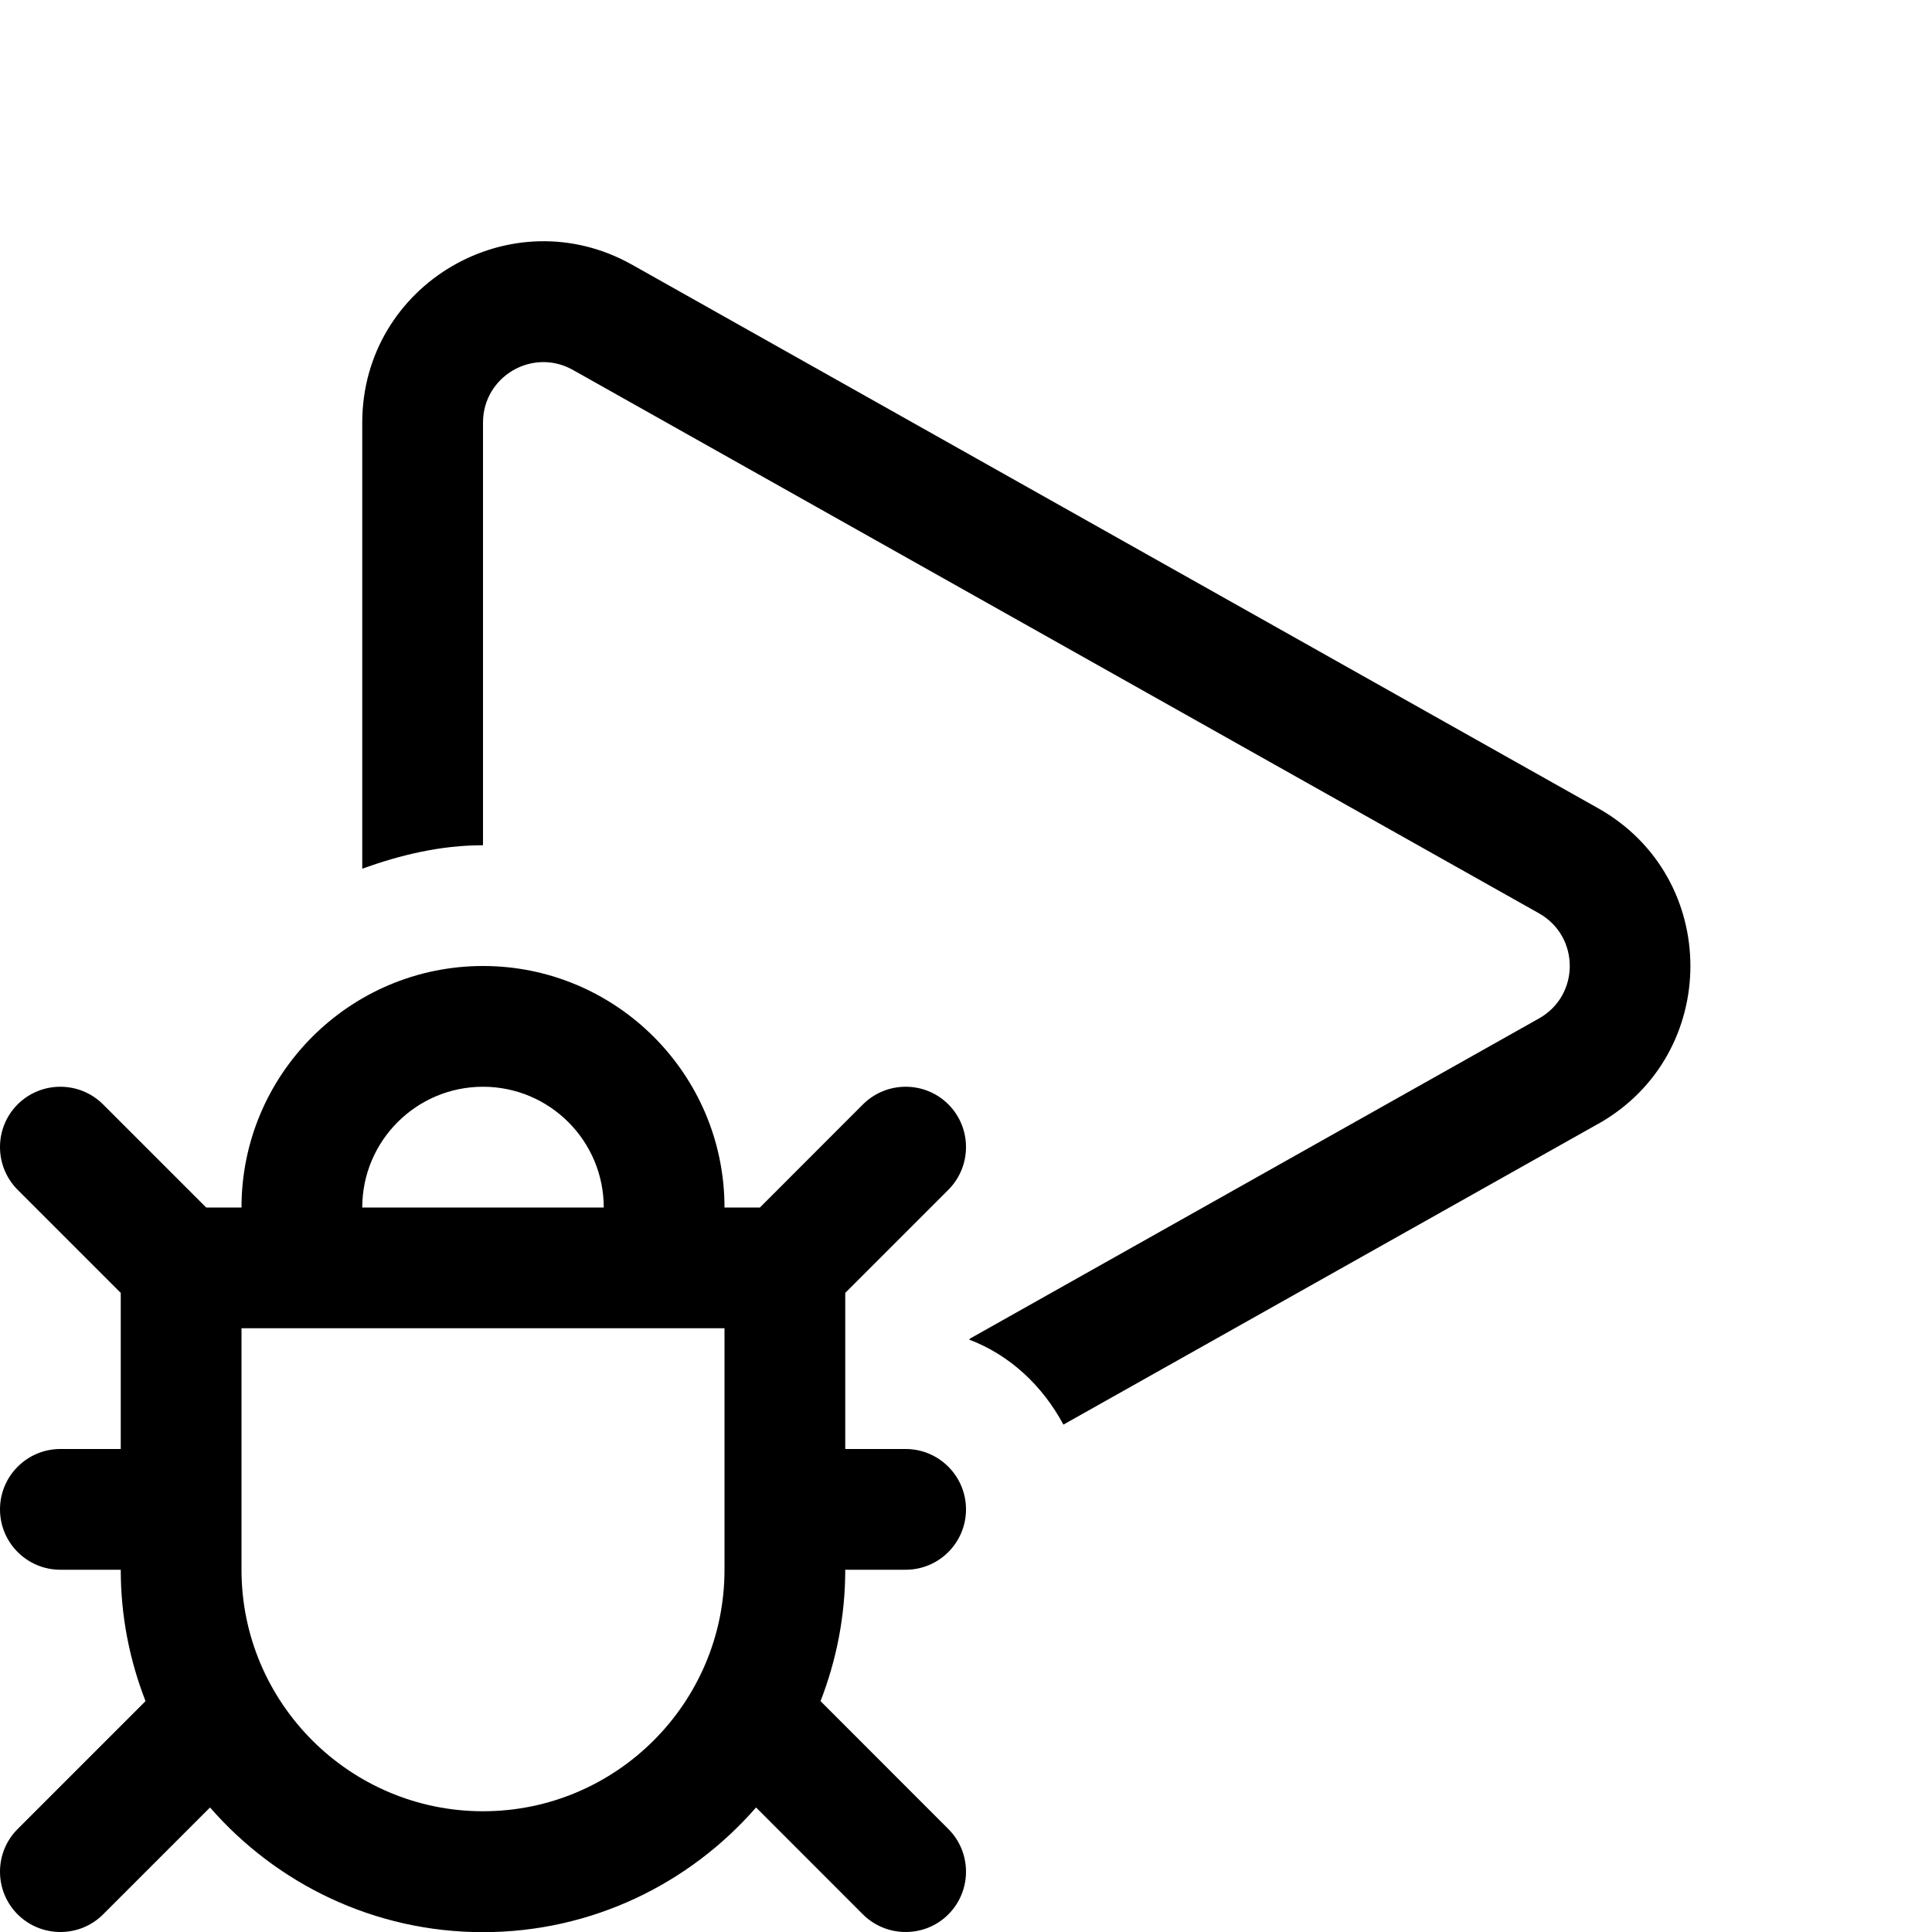
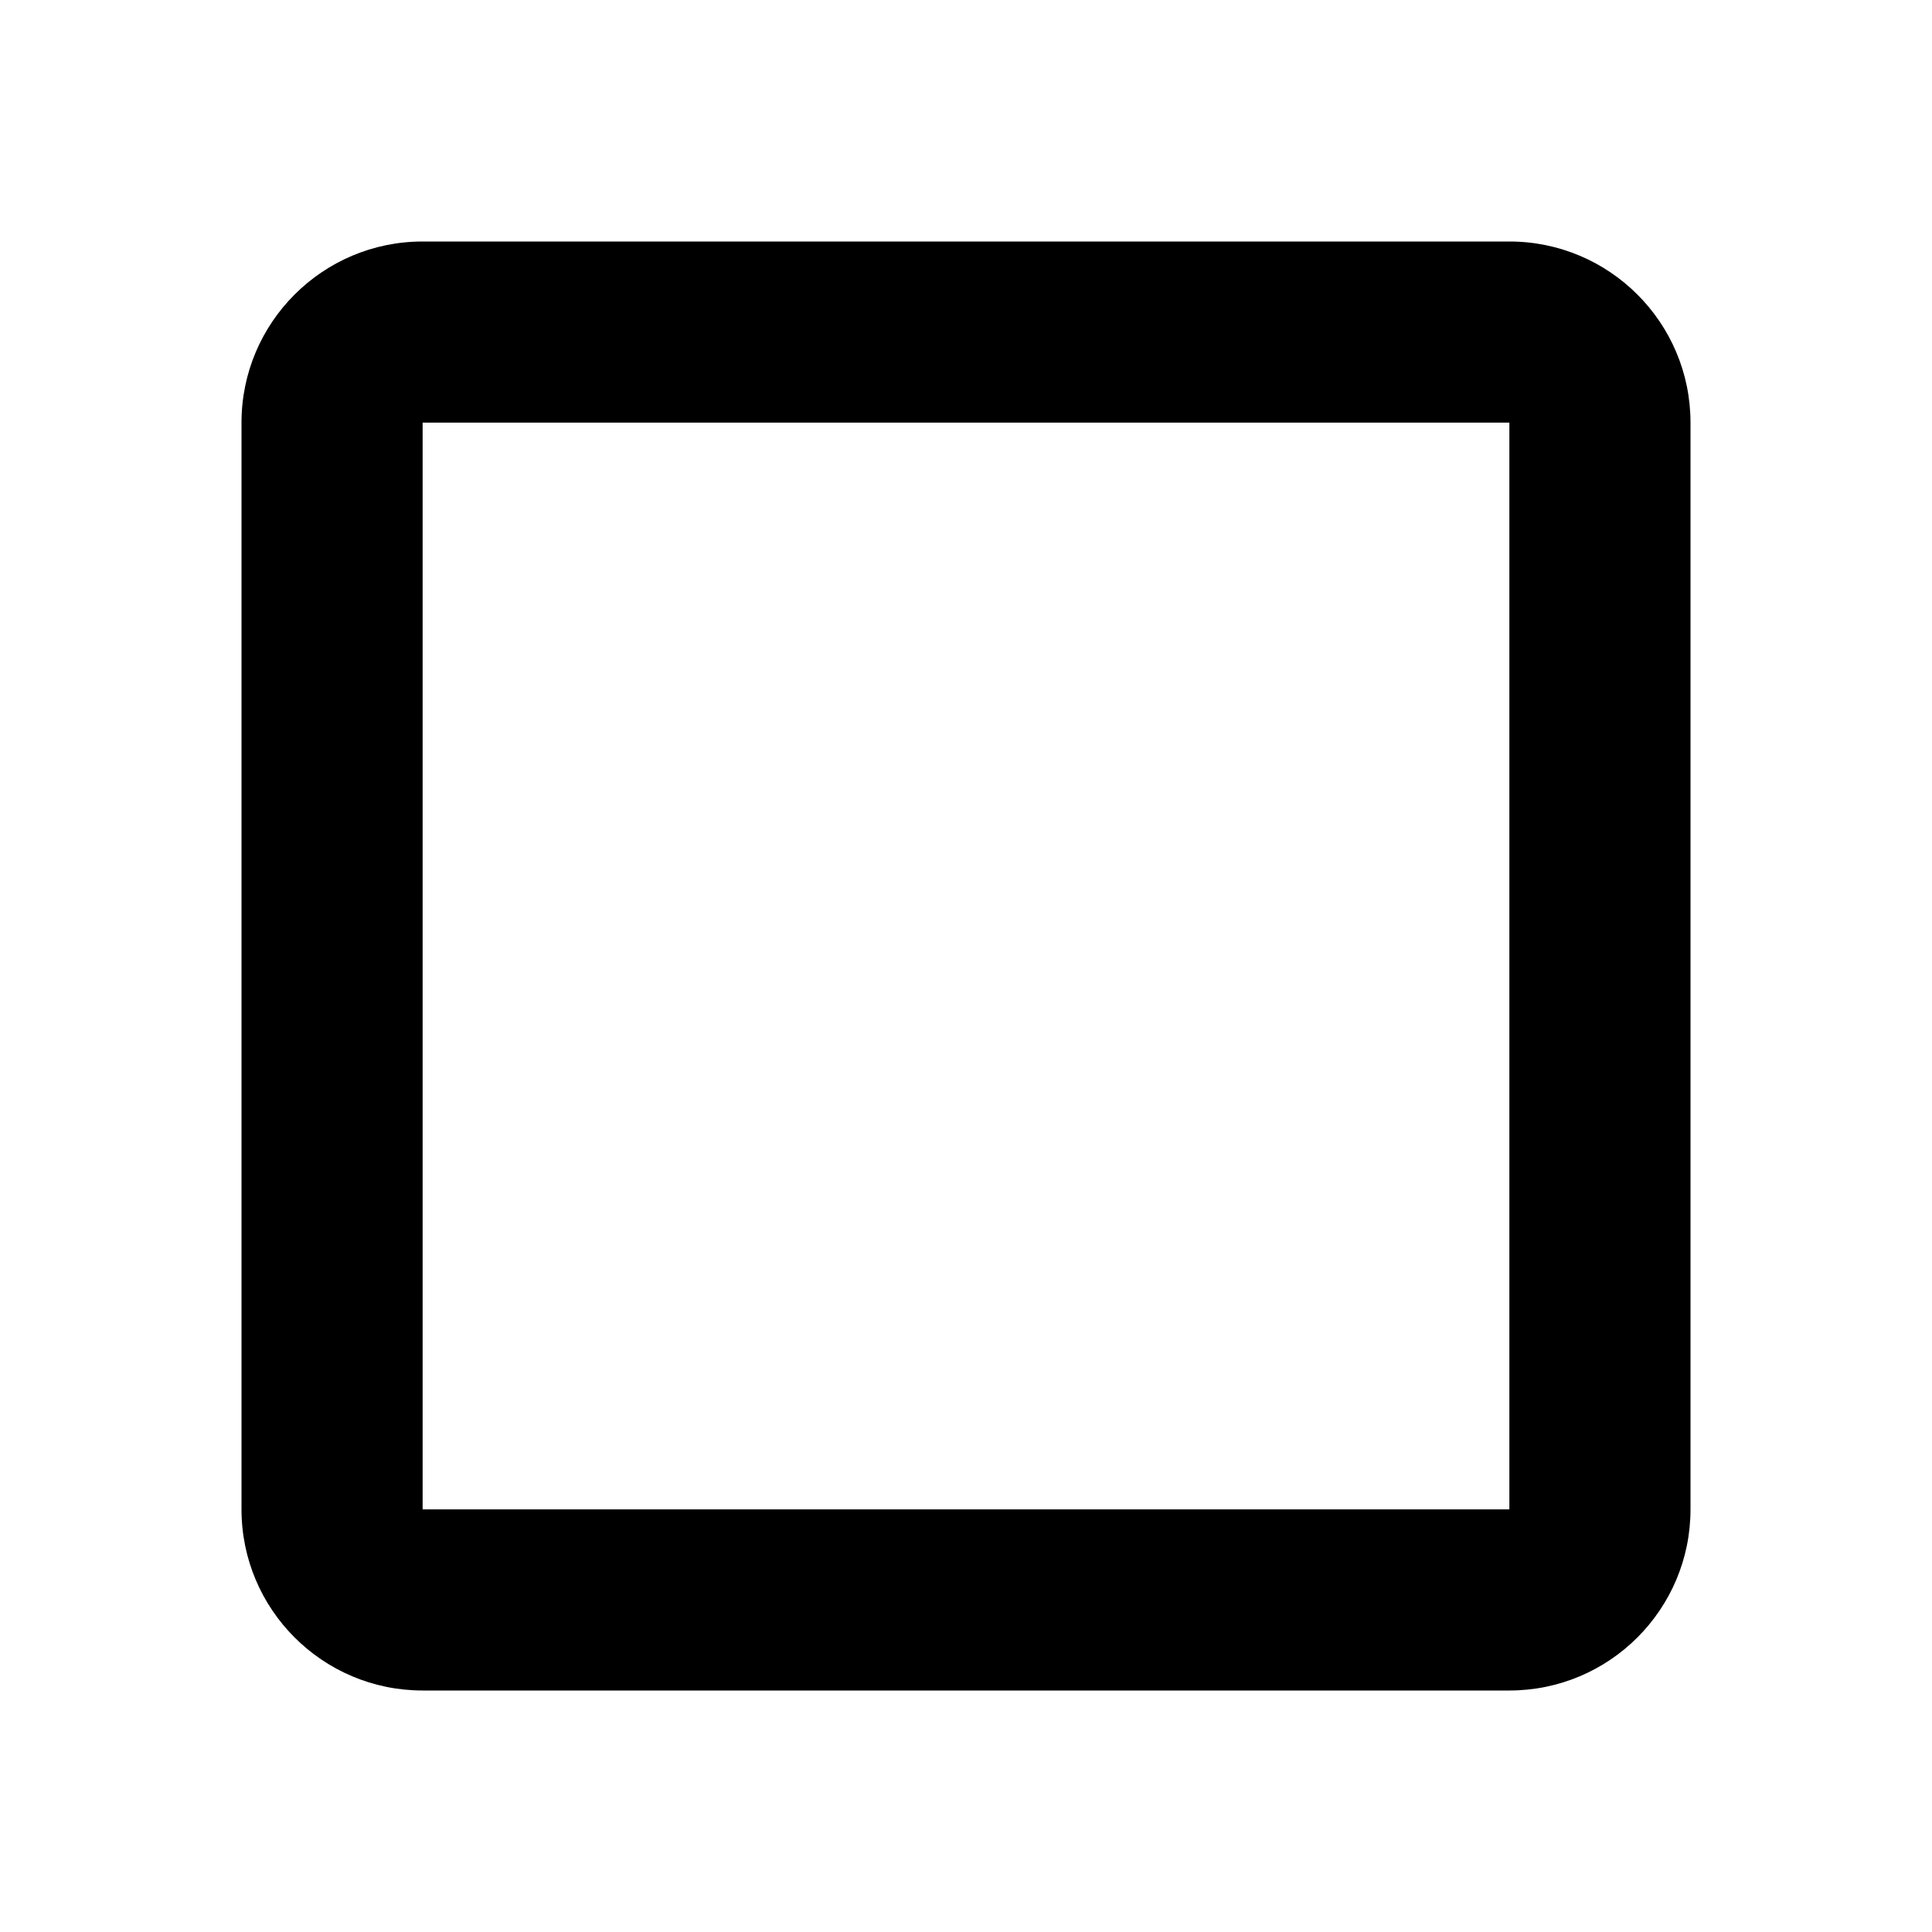
- <svg xmlns="http://www.w3.org/2000/svg" width="24" height="24" viewBox="0 0 24 24" fill="currentColor">
-   <path d="M19.854 13.96L13.21 17.697C12.954 17.22 12.55 16.834 12.039 16.641L12.054 16.626L19.117 12.652C19.628 12.366 19.628 11.633 19.117 11.345L7.118 4.596C6.618 4.314 6 4.675 6 5.25V10.5C5.469 10.5 4.974 10.621 4.5 10.791V5.25C4.5 3.529 6.353 2.445 7.853 3.289L19.852 10.04C21.381 10.899 21.381 13.101 19.852 13.962L19.854 13.96ZM10.5 16.061V18H11.25C11.664 18 12 18.336 12 18.75C12 19.164 11.664 19.5 11.25 19.5H10.5C10.5 20.076 10.39 20.625 10.193 21.132L11.781 22.721C12.073 23.013 12.073 23.488 11.781 23.781C11.634 23.928 11.442 24 11.25 24C11.058 24 10.866 23.927 10.719 23.781L9.392 22.453C8.567 23.4 7.352 24.002 6 24.002C4.649 24.002 3.434 23.401 2.609 22.453L1.281 23.781C1.134 23.928 0.942 24 0.75 24C0.558 24 0.366 23.927 0.219 23.781C-0.073 23.488 -0.073 23.013 0.219 22.721L1.808 21.132C1.61 20.625 1.5 20.076 1.5 19.5H0.75C0.336 19.5 8.78423e-06 19.164 8.78423e-06 18.75C8.78423e-06 18.336 0.336 18 0.75 18H1.5V16.061L0.219 14.78C-0.073 14.487 -0.073 14.011 0.219 13.719C0.512 13.427 0.987 13.427 1.28 13.719L2.561 15H3C3 13.345 4.346 12 6 12C7.655 12 9 13.345 9 15H9.44L10.72 13.719C11.013 13.427 11.489 13.427 11.781 13.719C12.073 14.011 12.073 14.487 11.781 14.78L10.5 16.061ZM4.5 15H7.5C7.5 14.172 6.828 13.5 6 13.5C5.172 13.5 4.5 14.172 4.5 15ZM9 16.5H3V19.5C3 21.154 4.346 22.5 6 22.5C7.655 22.5 9 21.154 9 19.5V16.5Z" />
+ <svg xmlns="http://www.w3.org/2000/svg" width="16" height="16" viewBox="0 0 16 16" fill="currentColor">
+   <path d="M12.5 3.5V12.5H3.5V3.5H12.5ZM12.5 2H3.5C2.672 2 2 2.672 2 3.5V12.5C2 13.328 2.672 14 3.5 14H12.5C13.328 14 14 13.328 14 12.5V3.5C14 2.672 13.328 2 12.5 2Z" />
</svg>
